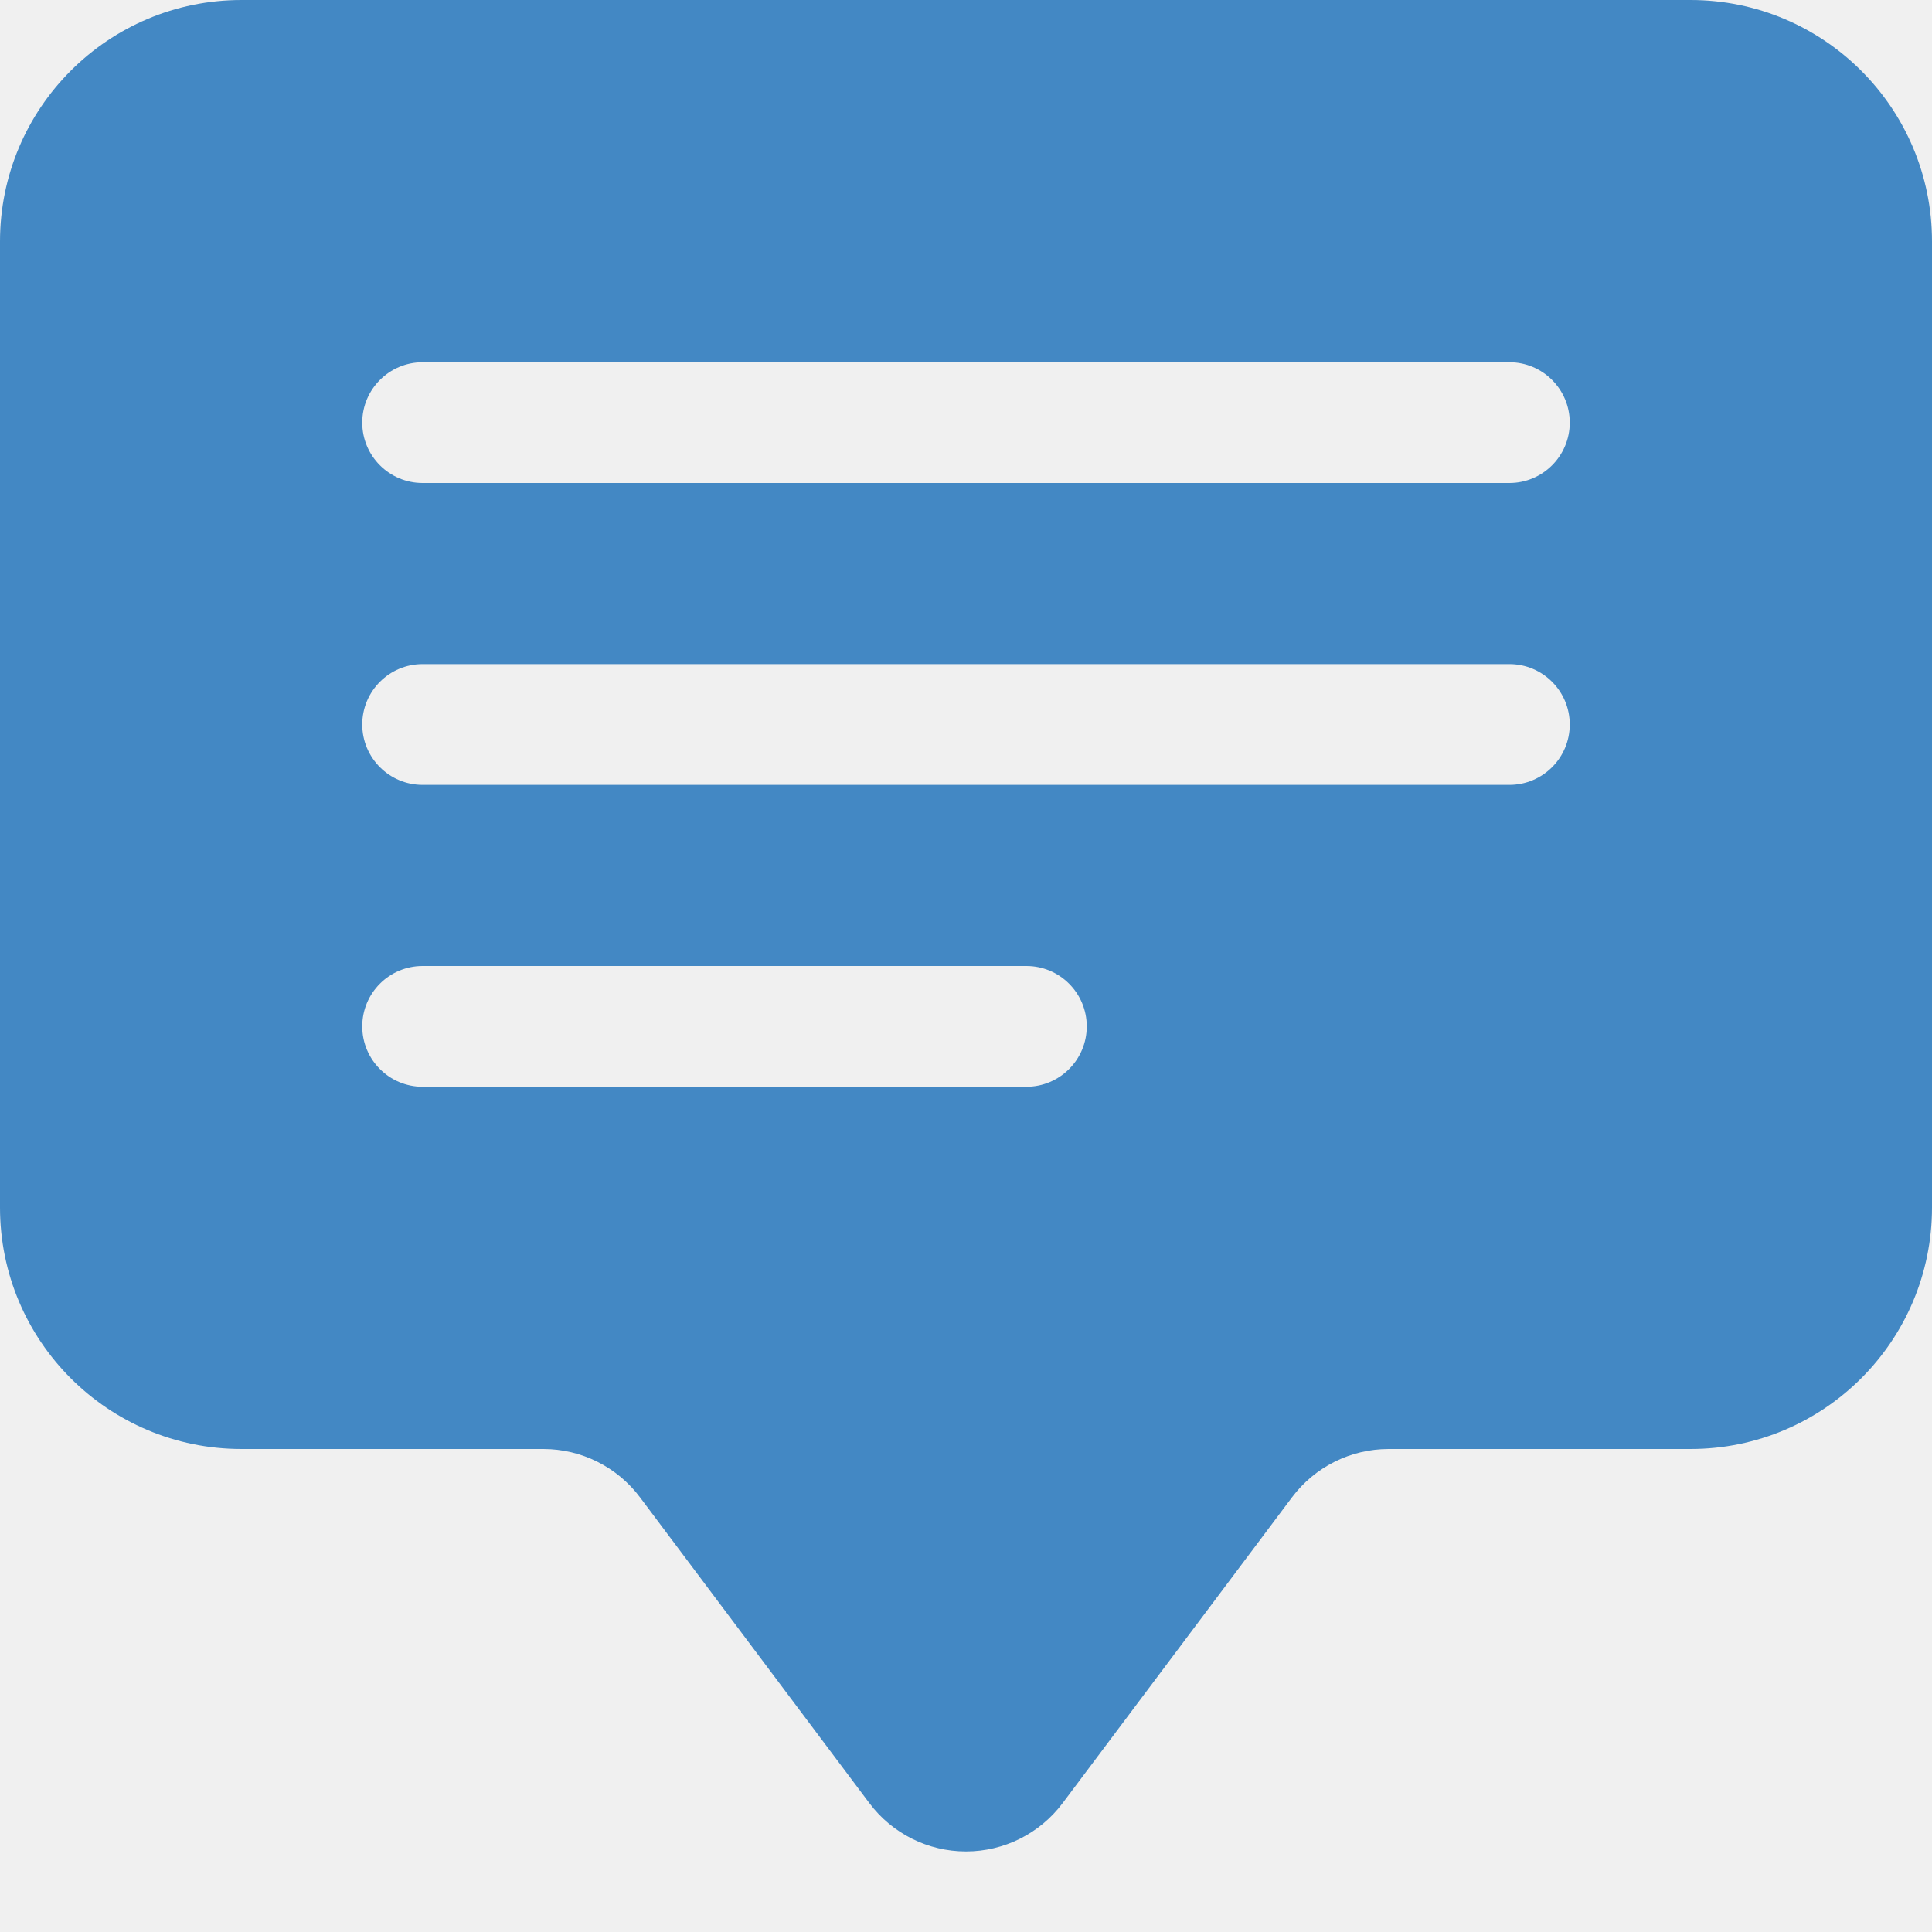
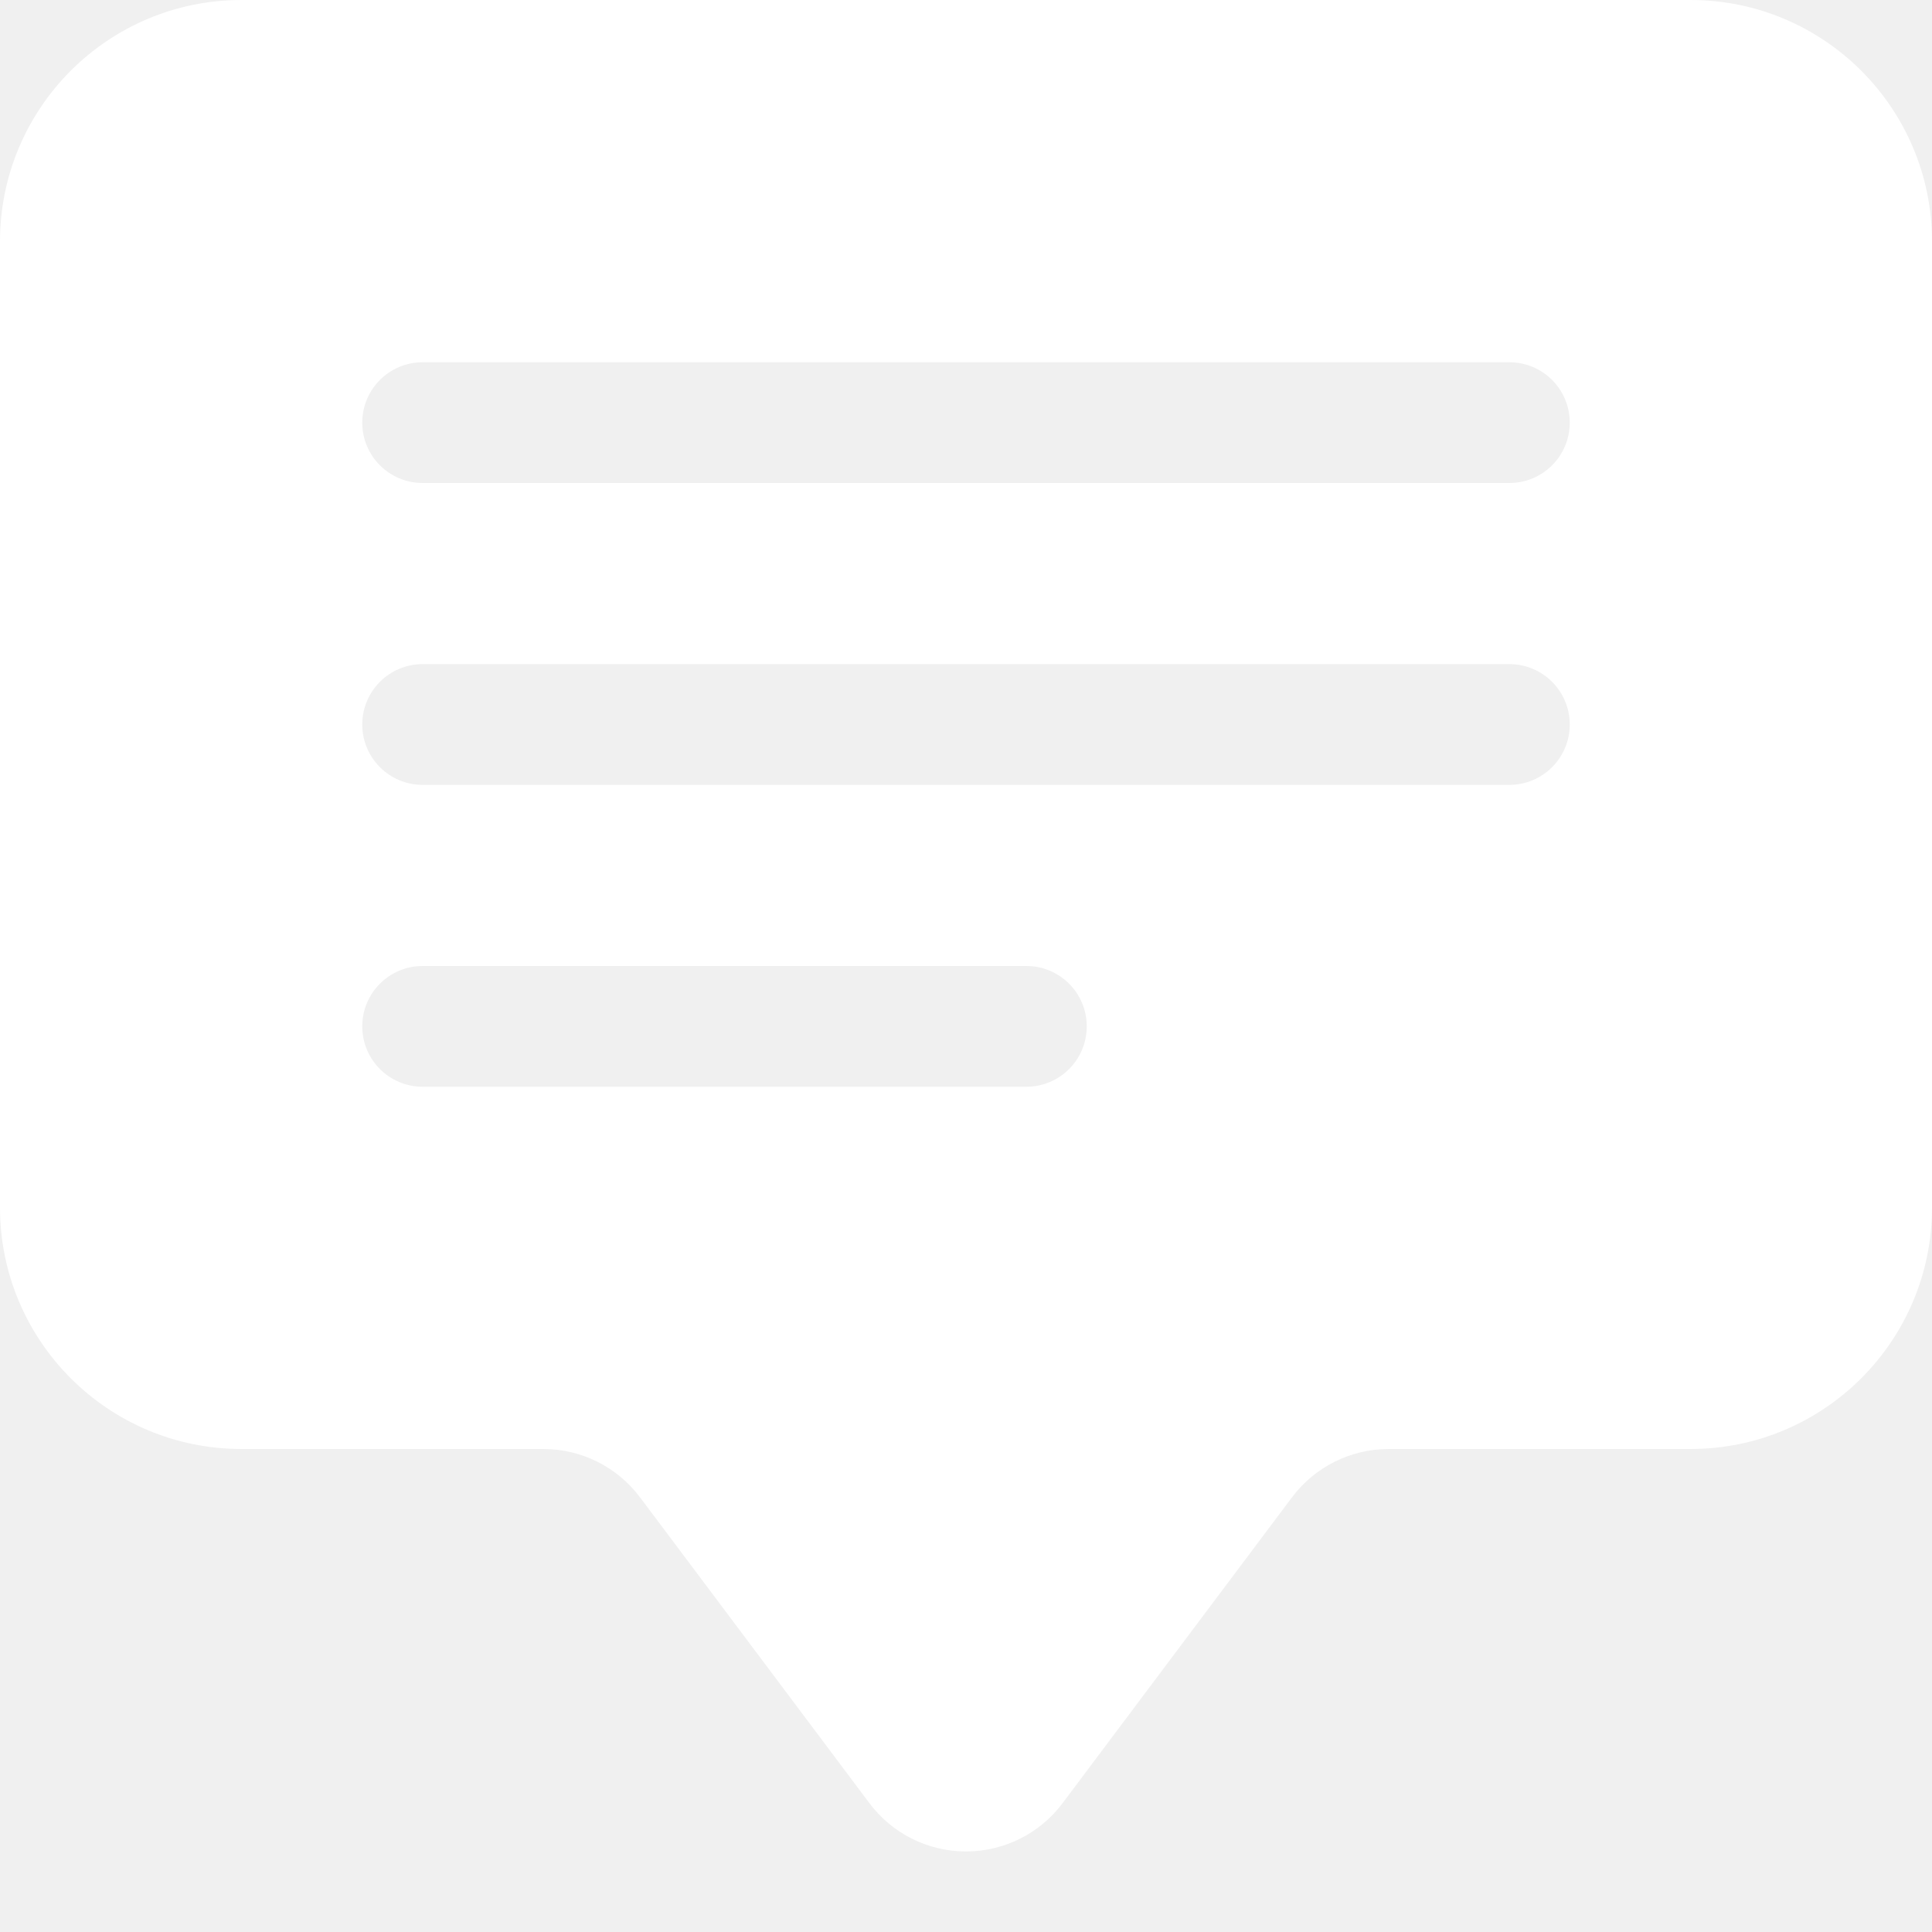
- <svg xmlns="http://www.w3.org/2000/svg" width="1em" height="1em" viewBox="0 0 16 16" class="bi bi-chat-square-text-fill" fill="#4388C4">
+ <svg xmlns="http://www.w3.org/2000/svg" width="1em" height="1em" viewBox="0 0 16 16" class="bi bi-chat-square-text-fill" fill="#FFFFFF">
  <path fill-rule="evenodd" d="M0 2a2 2 0 0 1 2-2h12a2 2 0 0 1 2 2v8a2 2 0 0 1-2 2h-2.5a1 1 0 0 0-.8.4l-1.9 2.533a1 1 0 0 1-1.6 0L5.3 12.4a1 1 0 0 0-.8-.4H2a2 2 0 0 1-2-2V2zm3.5 1a.5.5 0 0 0 0 1h9a.5.5 0 0 0 0-1h-9zm0 2.5a.5.5 0 0 0 0 1h9a.5.5 0 0 0 0-1h-9zm0 2.5a.5.5 0 0 0 0 1h5a.5.5 0 0 0 0-1h-5z" />
</svg>
